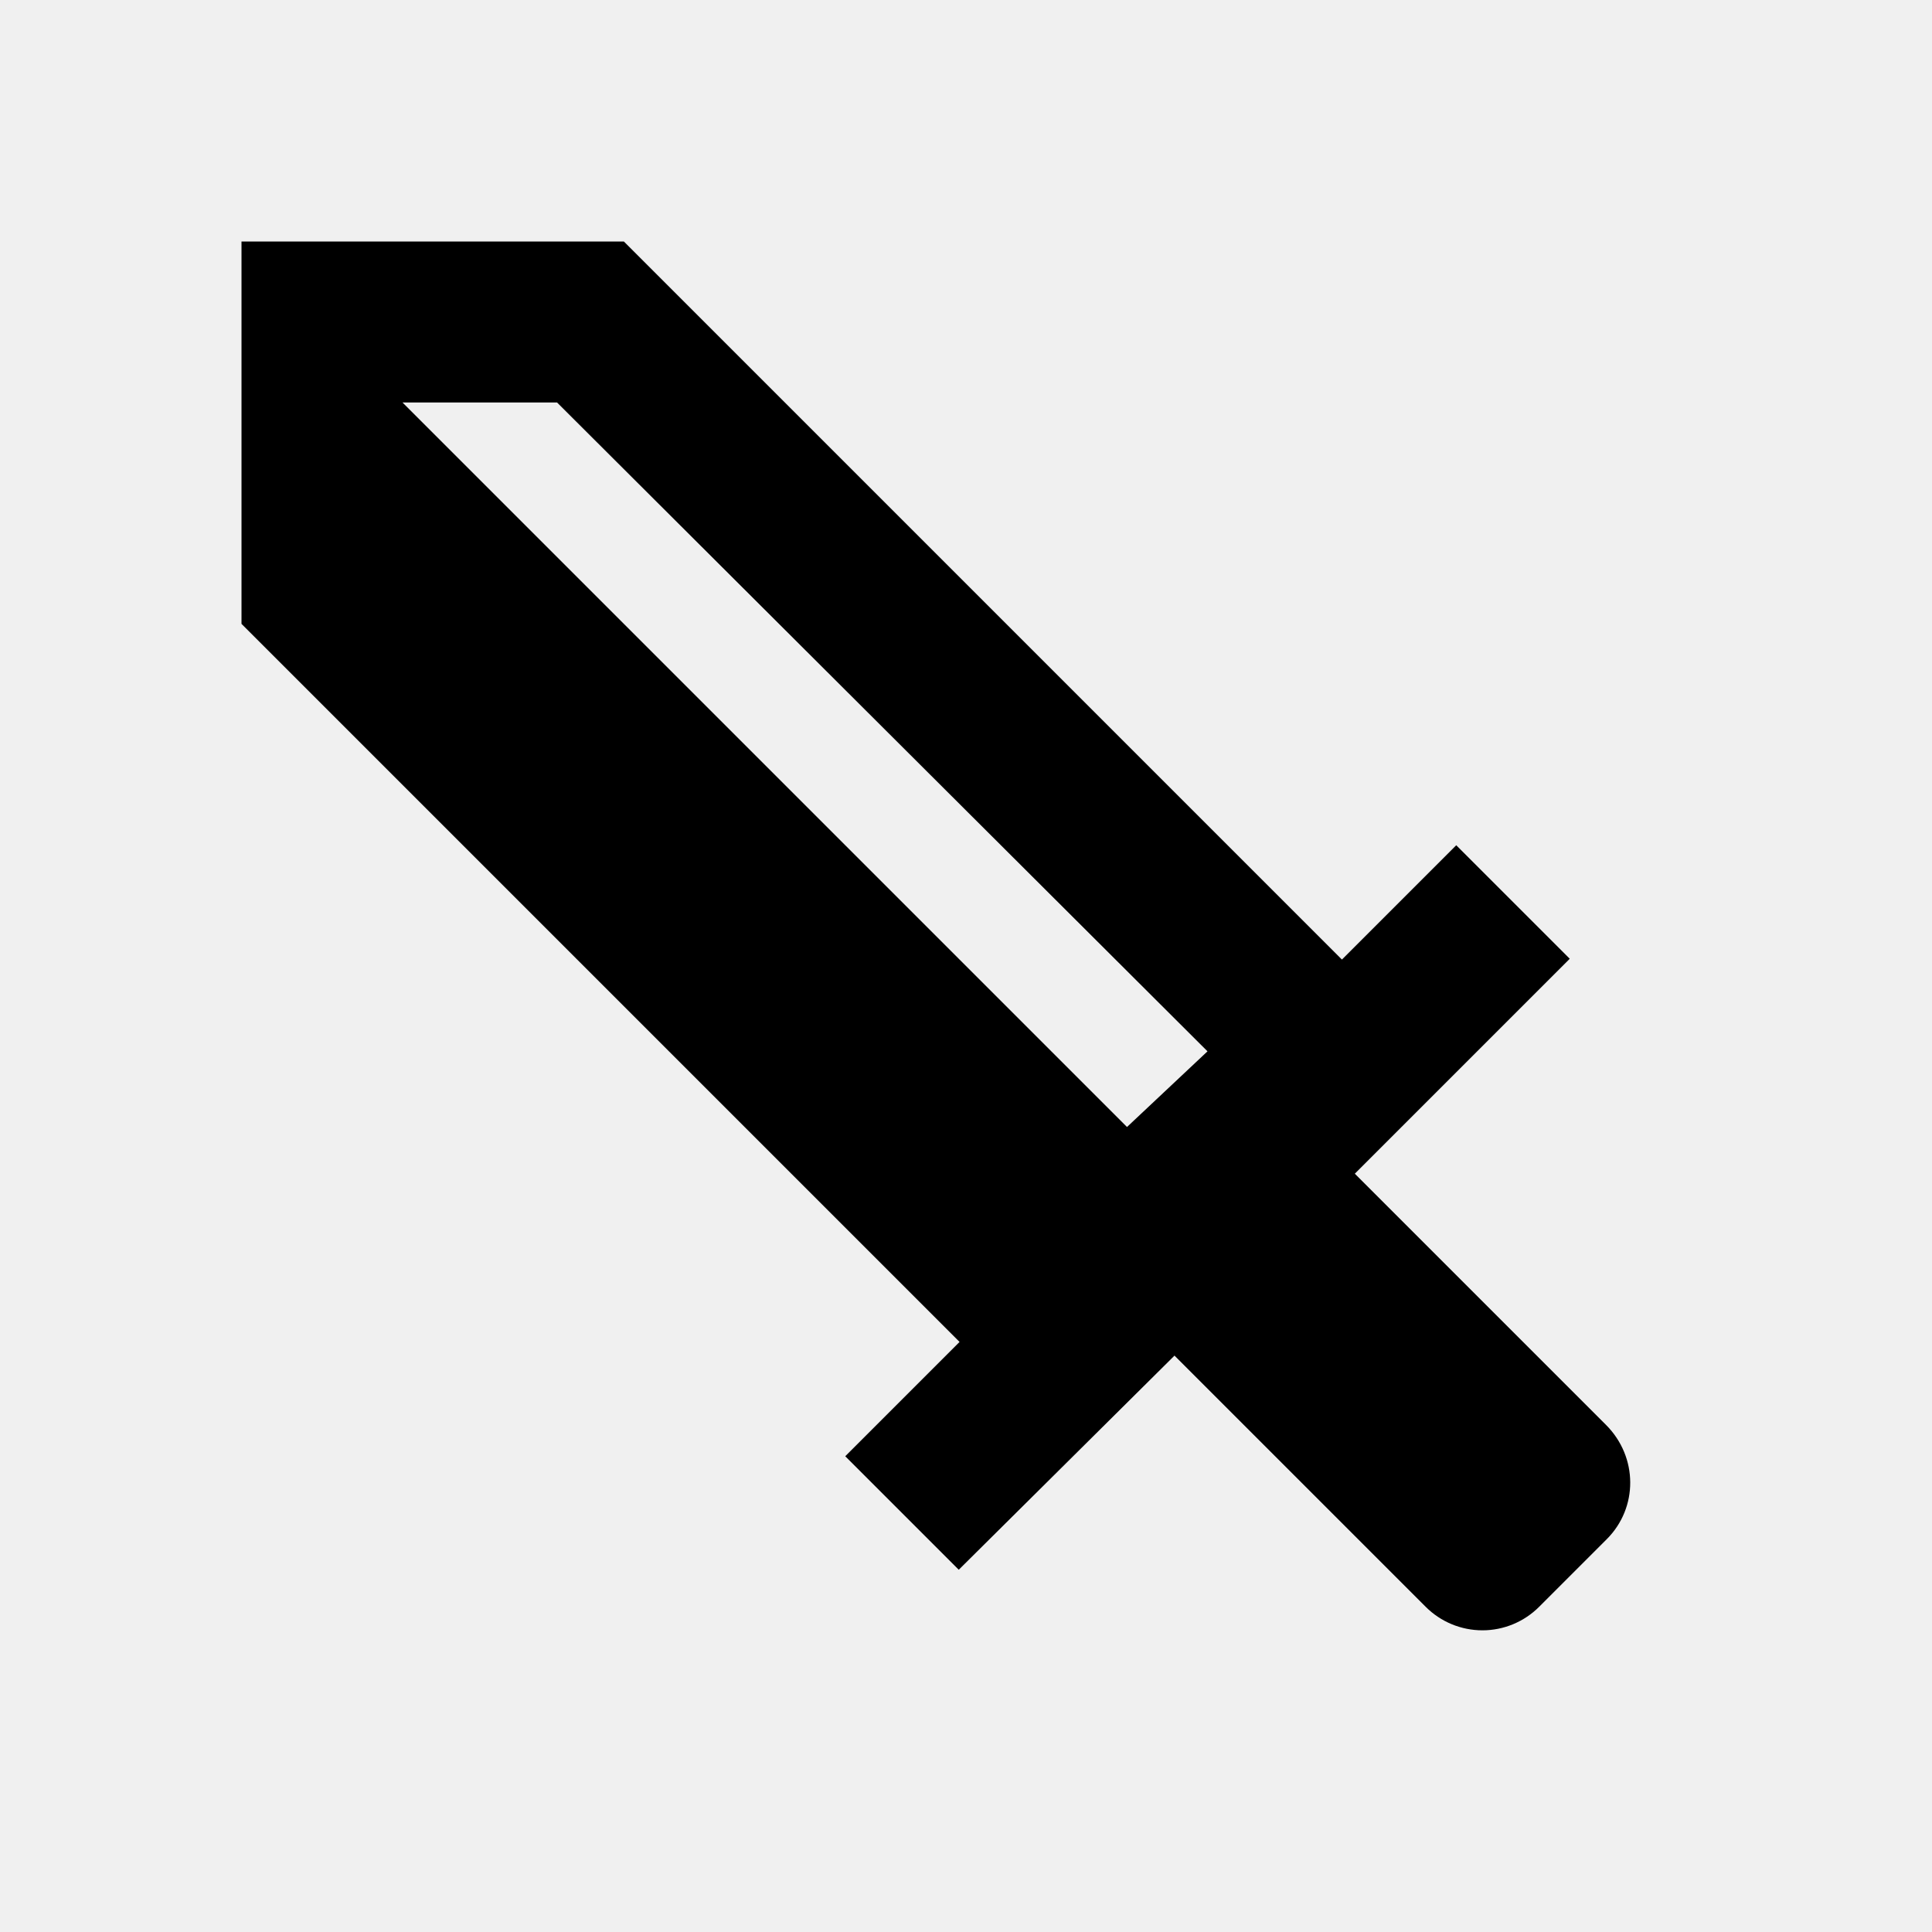
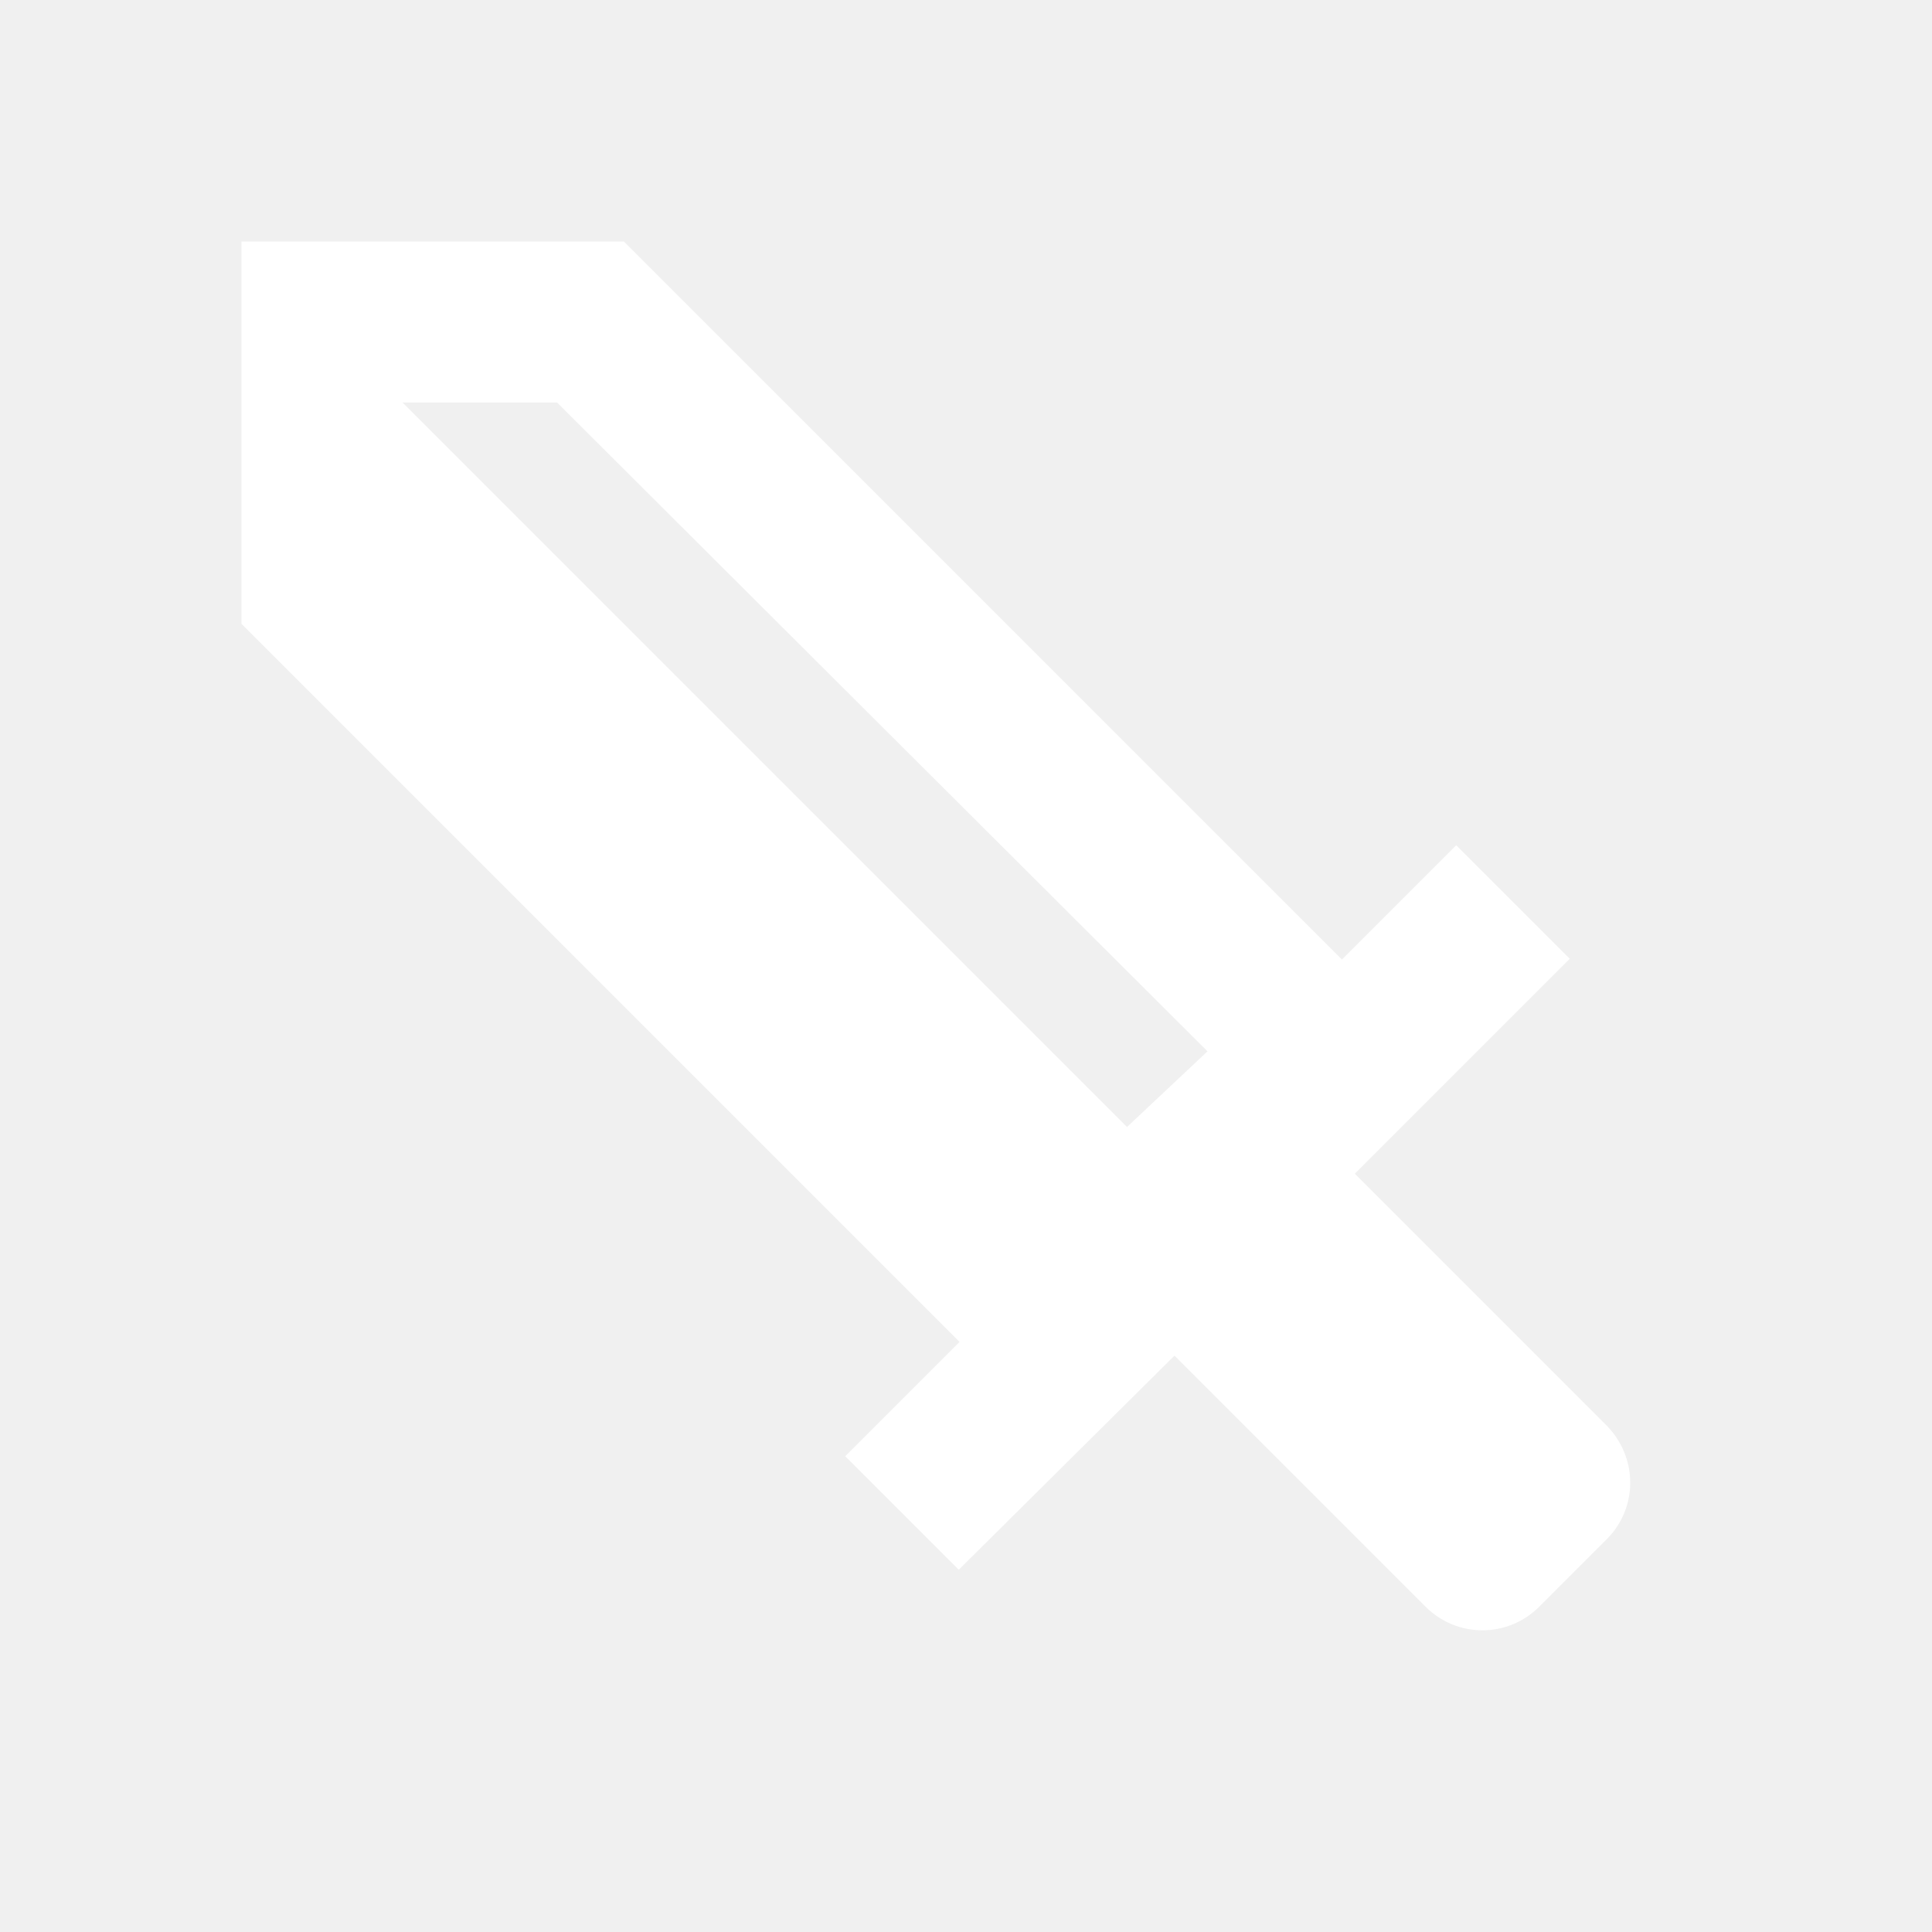
<svg xmlns="http://www.w3.org/2000/svg" width="128" height="128" viewBox="0 0 24 24">
-   <path fill="#000000" d="M6.92 5H5l9 9l1-.94m4.96 6.06l-.84.84a.996.996 0 0 1-1.41 0l-3.12-3.12l-2.68 2.66l-1.41-1.41l1.42-1.42L3 7.75V3h4.75l8.92 8.92l1.42-1.42l1.41 1.41l-2.67 2.67l3.12 3.12c.4.4.4 1.03.01 1.42" />
+   <path fill="#ffffff" d="M6.92 5H5l9 9l1-.94m4.96 6.06l-.84.84a.996.996 0 0 1-1.41 0l-3.12-3.12l-2.68 2.66l-1.41-1.41l1.42-1.42L3 7.75V3h4.75l8.92 8.92l1.42-1.42l1.41 1.41l-2.67 2.67l3.12 3.12c.4.4.4 1.03.01 1.42" />
</svg>
